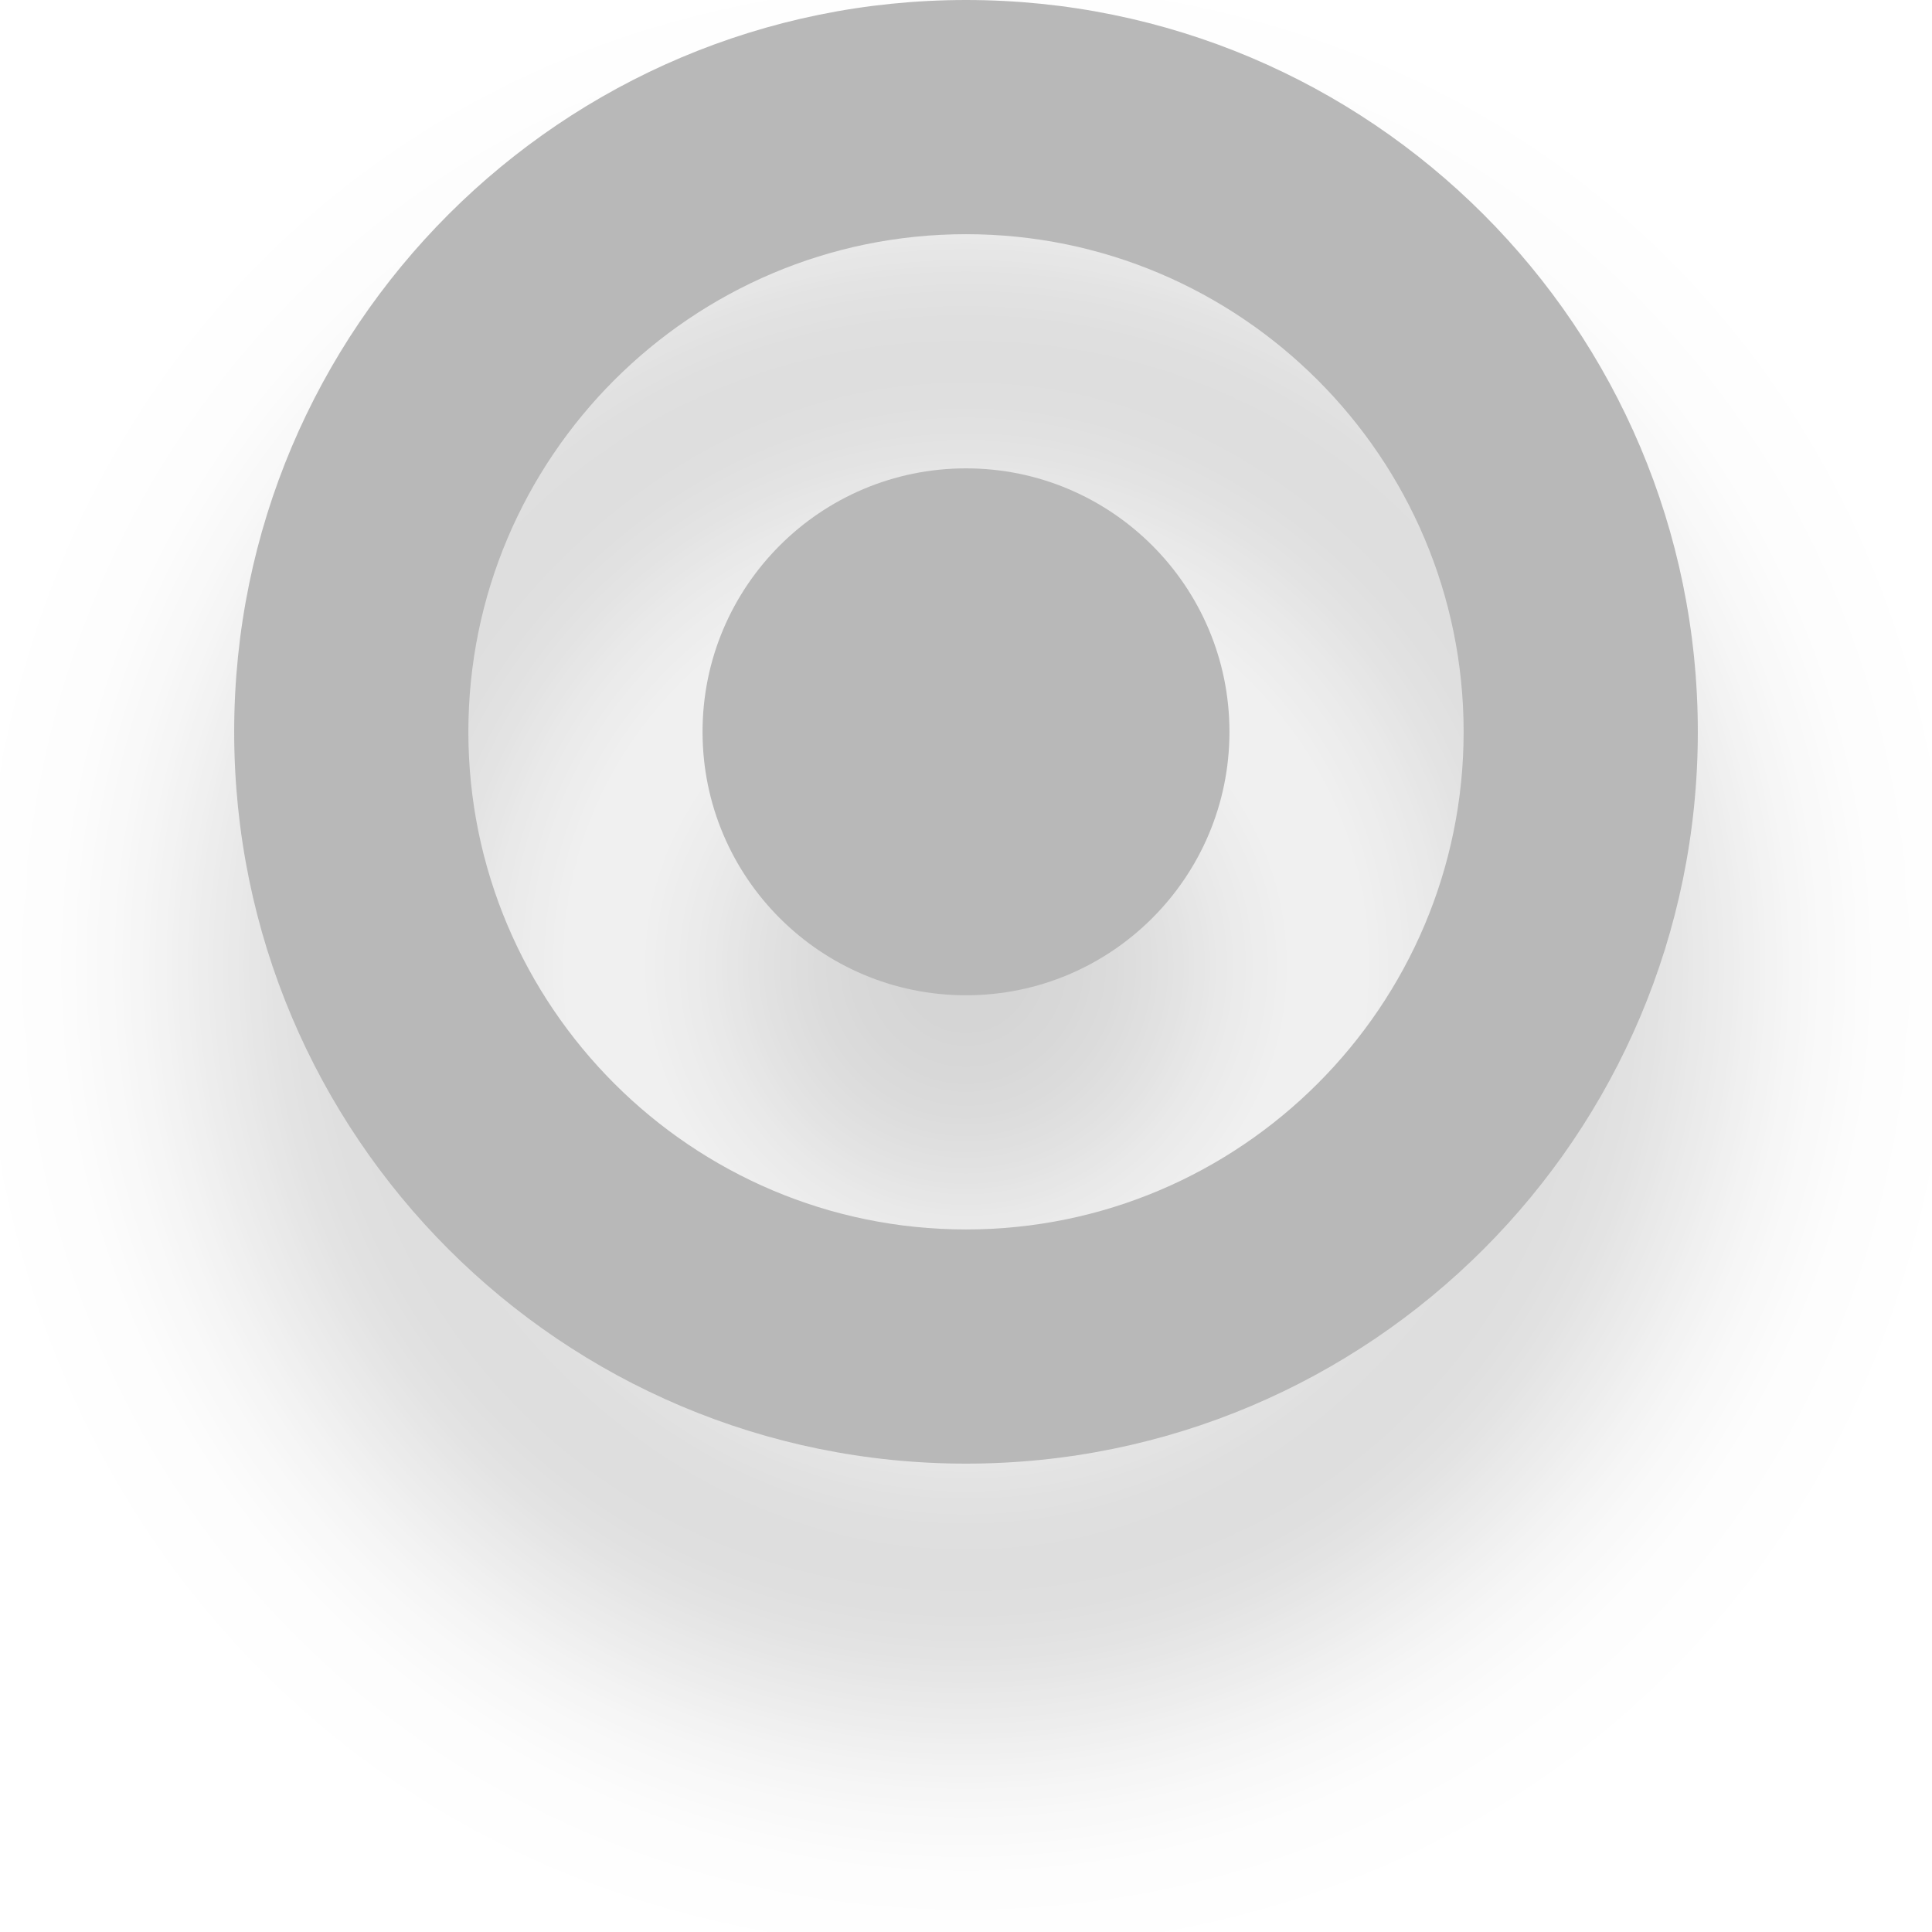
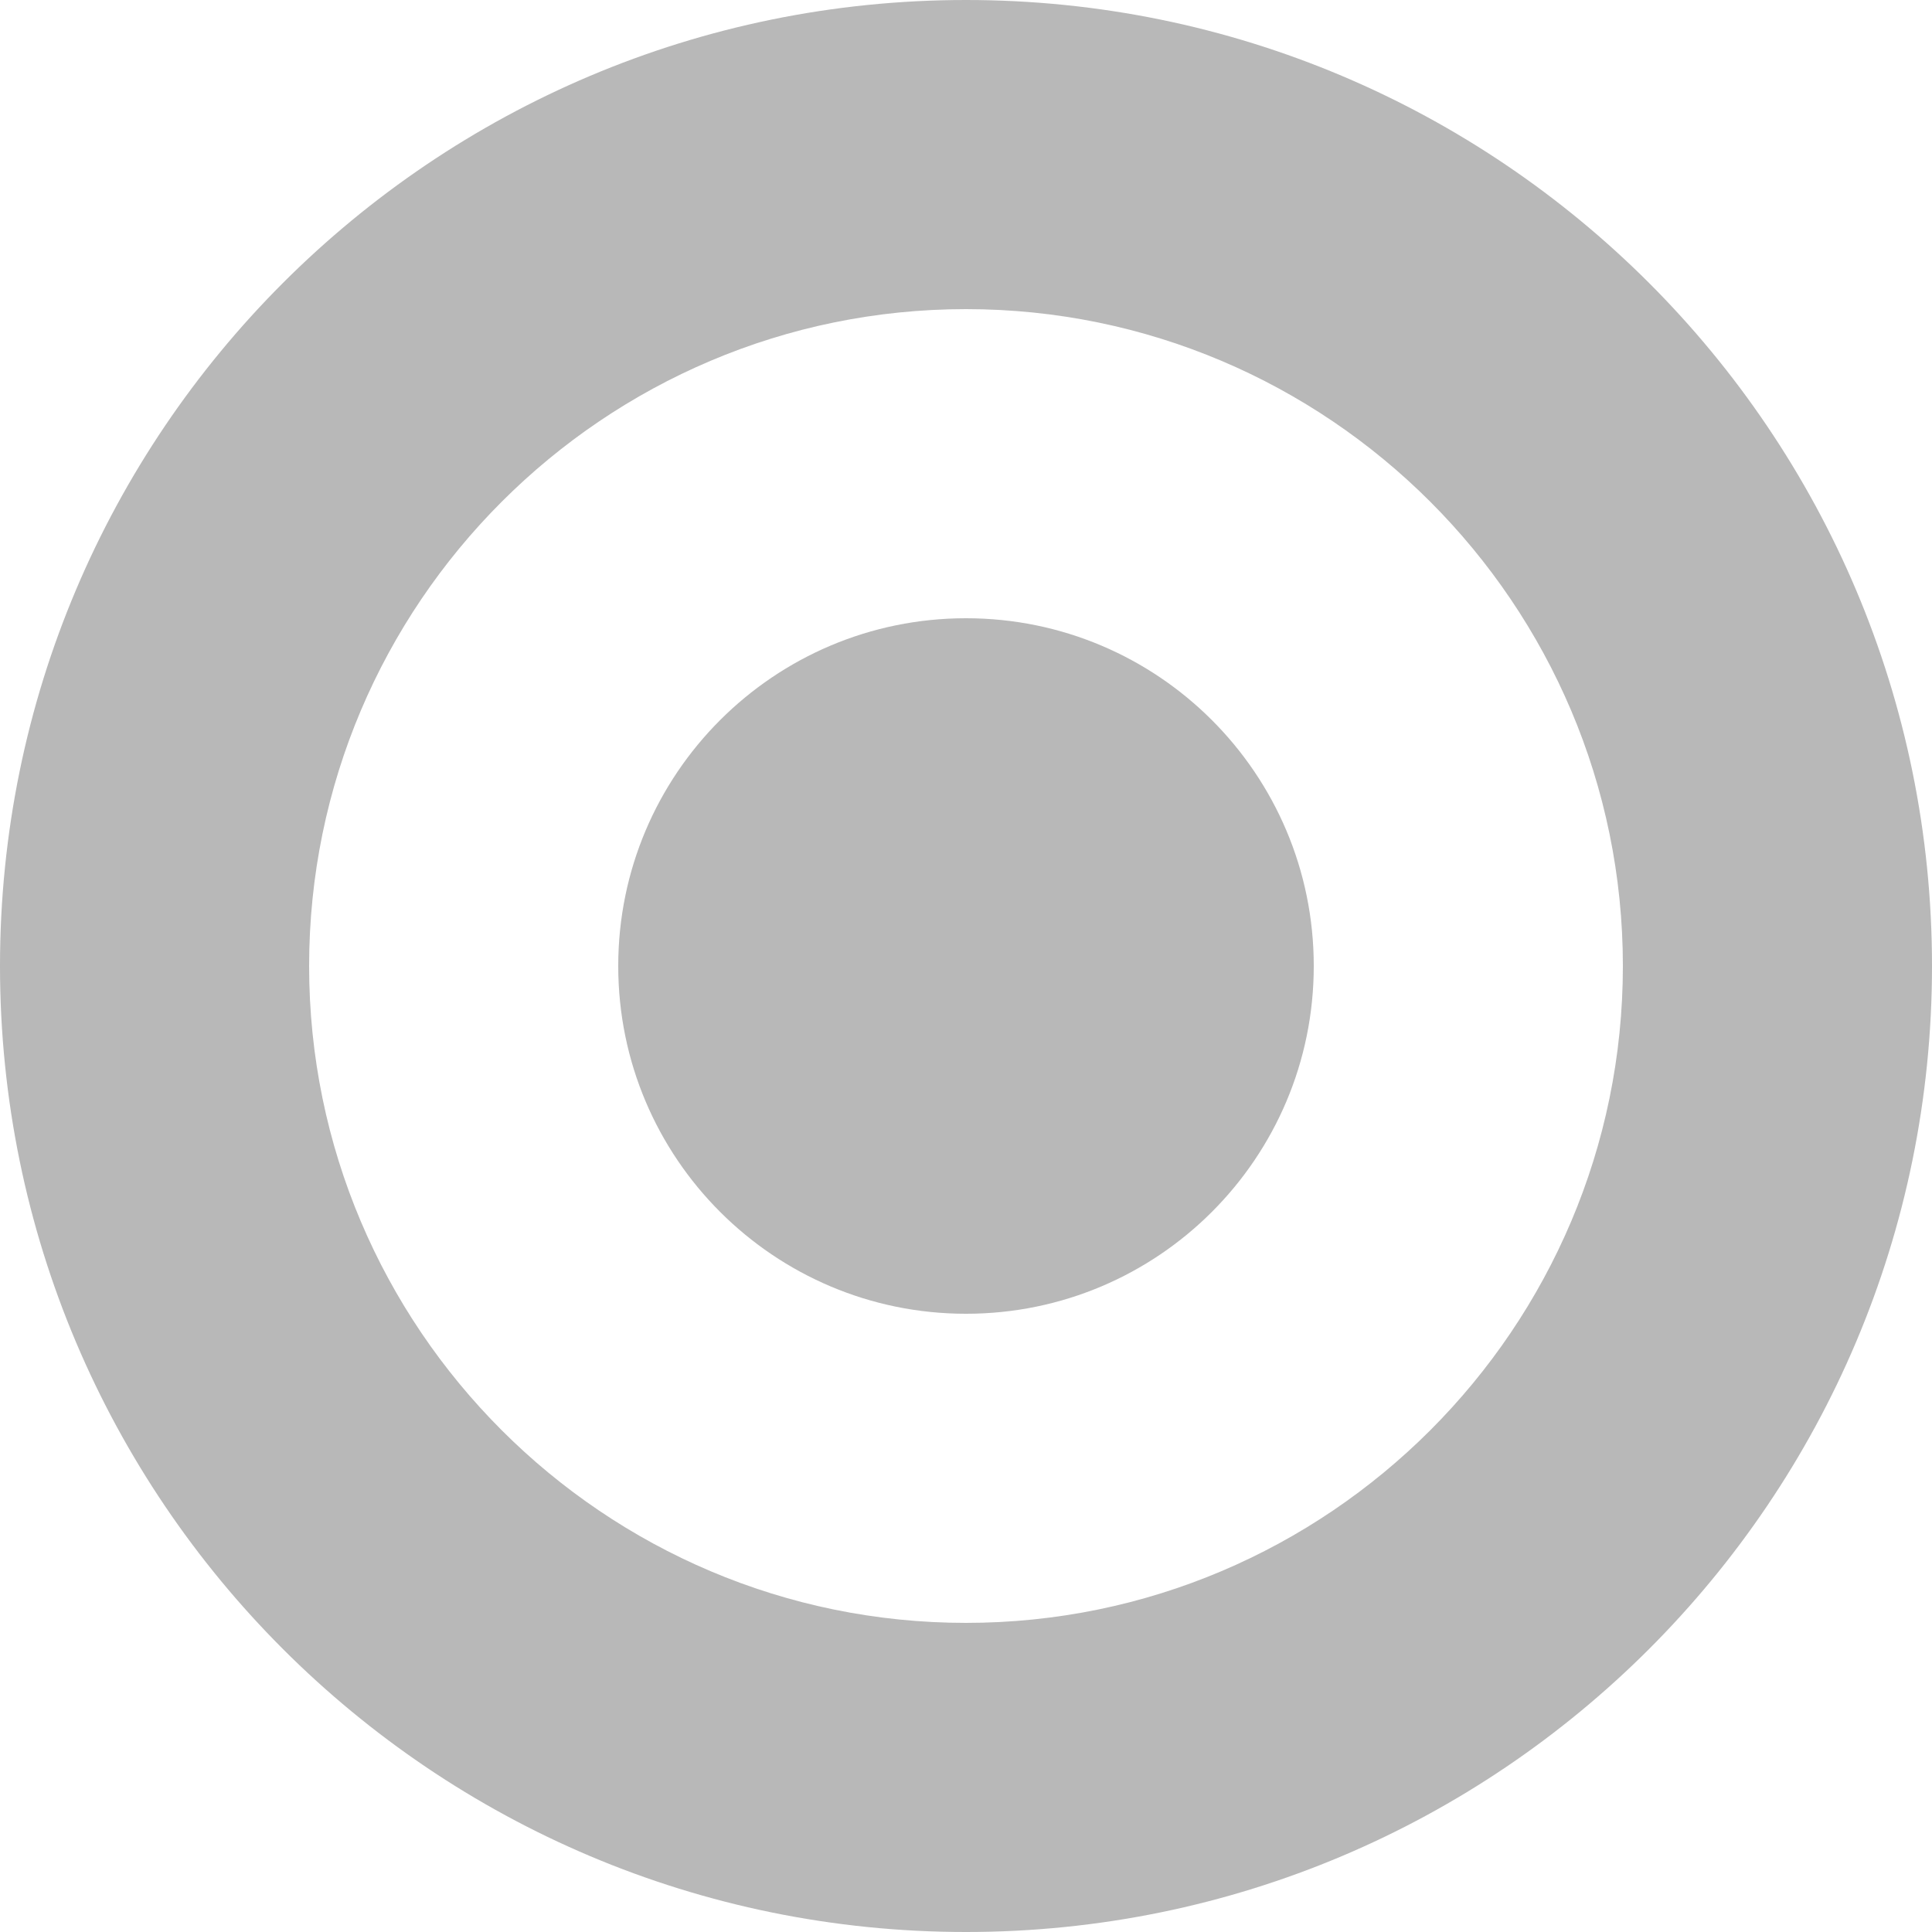
- <svg xmlns="http://www.w3.org/2000/svg" width="33" height="33" viewBox="0 0 33 33" fill="none">
-   <g opacity="0.4" filter="url(#filter0_dd)">
-     <path fill-rule="evenodd" clip-rule="evenodd" d="M4 12.5C4 5.597 9.597 0 16.5 0C23.403 0 29 5.597 29 12.5C29 19.403 23.403 25 16.5 25C9.597 25 4 19.403 4 12.5ZM25 12.5C25 7.813 21.187 4 16.5 4C11.813 4 8 7.813 8 12.5C8 17.187 11.813 21 16.5 21C21.187 21 25 17.187 25 12.5Z" fill="#4D4D4D" />
-     <path d="M16.5 17C18.985 17 21 14.985 21 12.5C21 10.015 18.985 8 16.5 8C14.015 8 12 10.015 12 12.5C12 14.985 14.015 17 16.5 17Z" fill="#4D4D4D" />
+ <svg xmlns="http://www.w3.org/2000/svg" width="25" height="25" viewBox="0 0 25 25" fill="none">
+   <g opacity="0.4">
+     <path fill-rule="evenodd" clip-rule="evenodd" d="M0 12.5C0 5.597 5.597 0 12.5 0C19.403 0 25 5.597 25 12.5C25 19.403 19.403 25 12.5 25C5.597 25 0 19.403 0 12.5ZM21 12.5C21 7.813 17.187 4 12.5 4C7.813 4 4 7.813 4 12.5C4 17.187 7.813 21 12.5 21C17.187 21 21 17.187 21 12.5Z" fill="#4D4D4D" />
+     <path d="M12.5 17C14.985 17 17 14.985 17 12.5C17 10.015 14.985 8 12.5 8C10.015 8 8 10.015 8 12.5C8 14.985 10.015 17 12.5 17Z" fill="#4D4D4D" />
  </g>
-   <defs>
-     <filter id="filter0_dd" x="0" y="0" width="33" height="33" filterUnits="userSpaceOnUse" color-interpolation-filters="sRGB">
-       <feFlood flood-opacity="0" result="BackgroundImageFix" />
-       <feColorMatrix in="SourceAlpha" type="matrix" values="0 0 0 0 0 0 0 0 0 0 0 0 0 0 0 0 0 0 127 0" />
-       <feOffset dy="4" />
-       <feGaussianBlur stdDeviation="2" />
-       <feColorMatrix type="matrix" values="0 0 0 0 0 0 0 0 0 0 0 0 0 0 0 0 0 0 0.25 0" />
-       <feBlend mode="normal" in2="BackgroundImageFix" result="effect1_dropShadow" />
-       <feColorMatrix in="SourceAlpha" type="matrix" values="0 0 0 0 0 0 0 0 0 0 0 0 0 0 0 0 0 0 127 0" />
-       <feOffset dy="4" />
-       <feGaussianBlur stdDeviation="2" />
-       <feColorMatrix type="matrix" values="0 0 0 0 0 0 0 0 0 0 0 0 0 0 0 0 0 0 0.25 0" />
-       <feBlend mode="normal" in2="effect1_dropShadow" result="effect2_dropShadow" />
-       <feBlend mode="normal" in="SourceGraphic" in2="effect2_dropShadow" result="shape" />
-     </filter>
-   </defs>
</svg>
